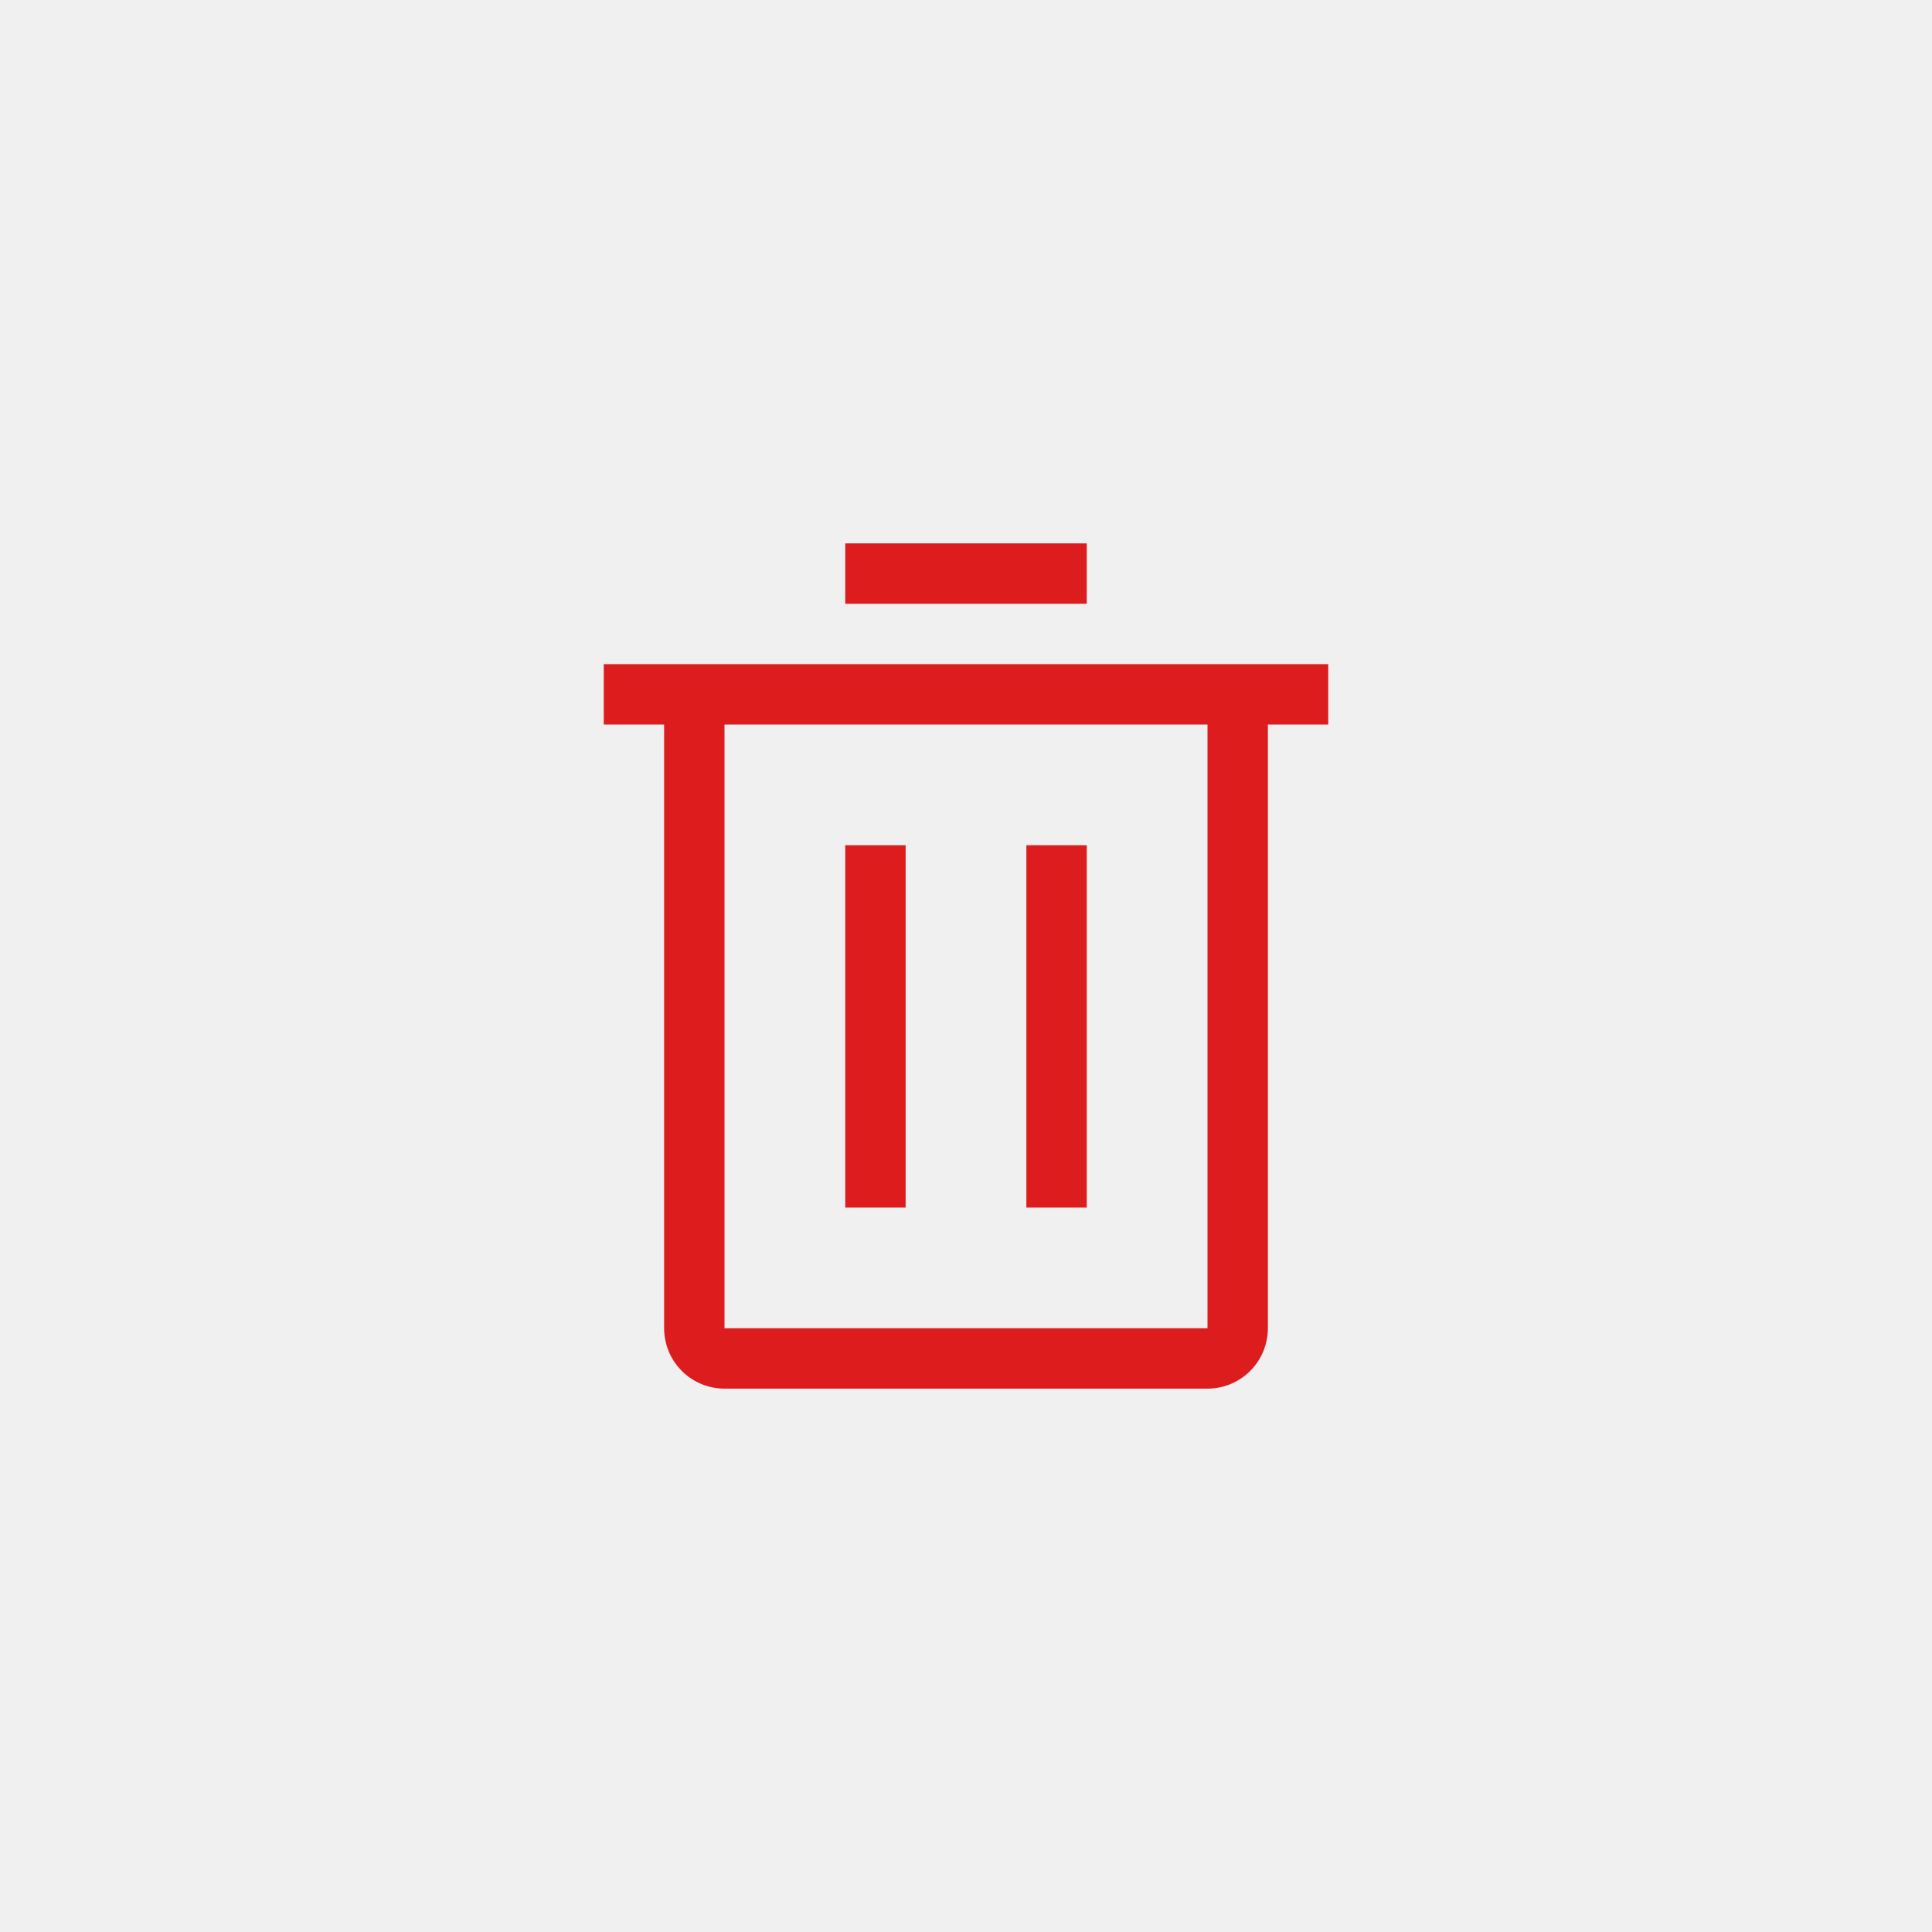
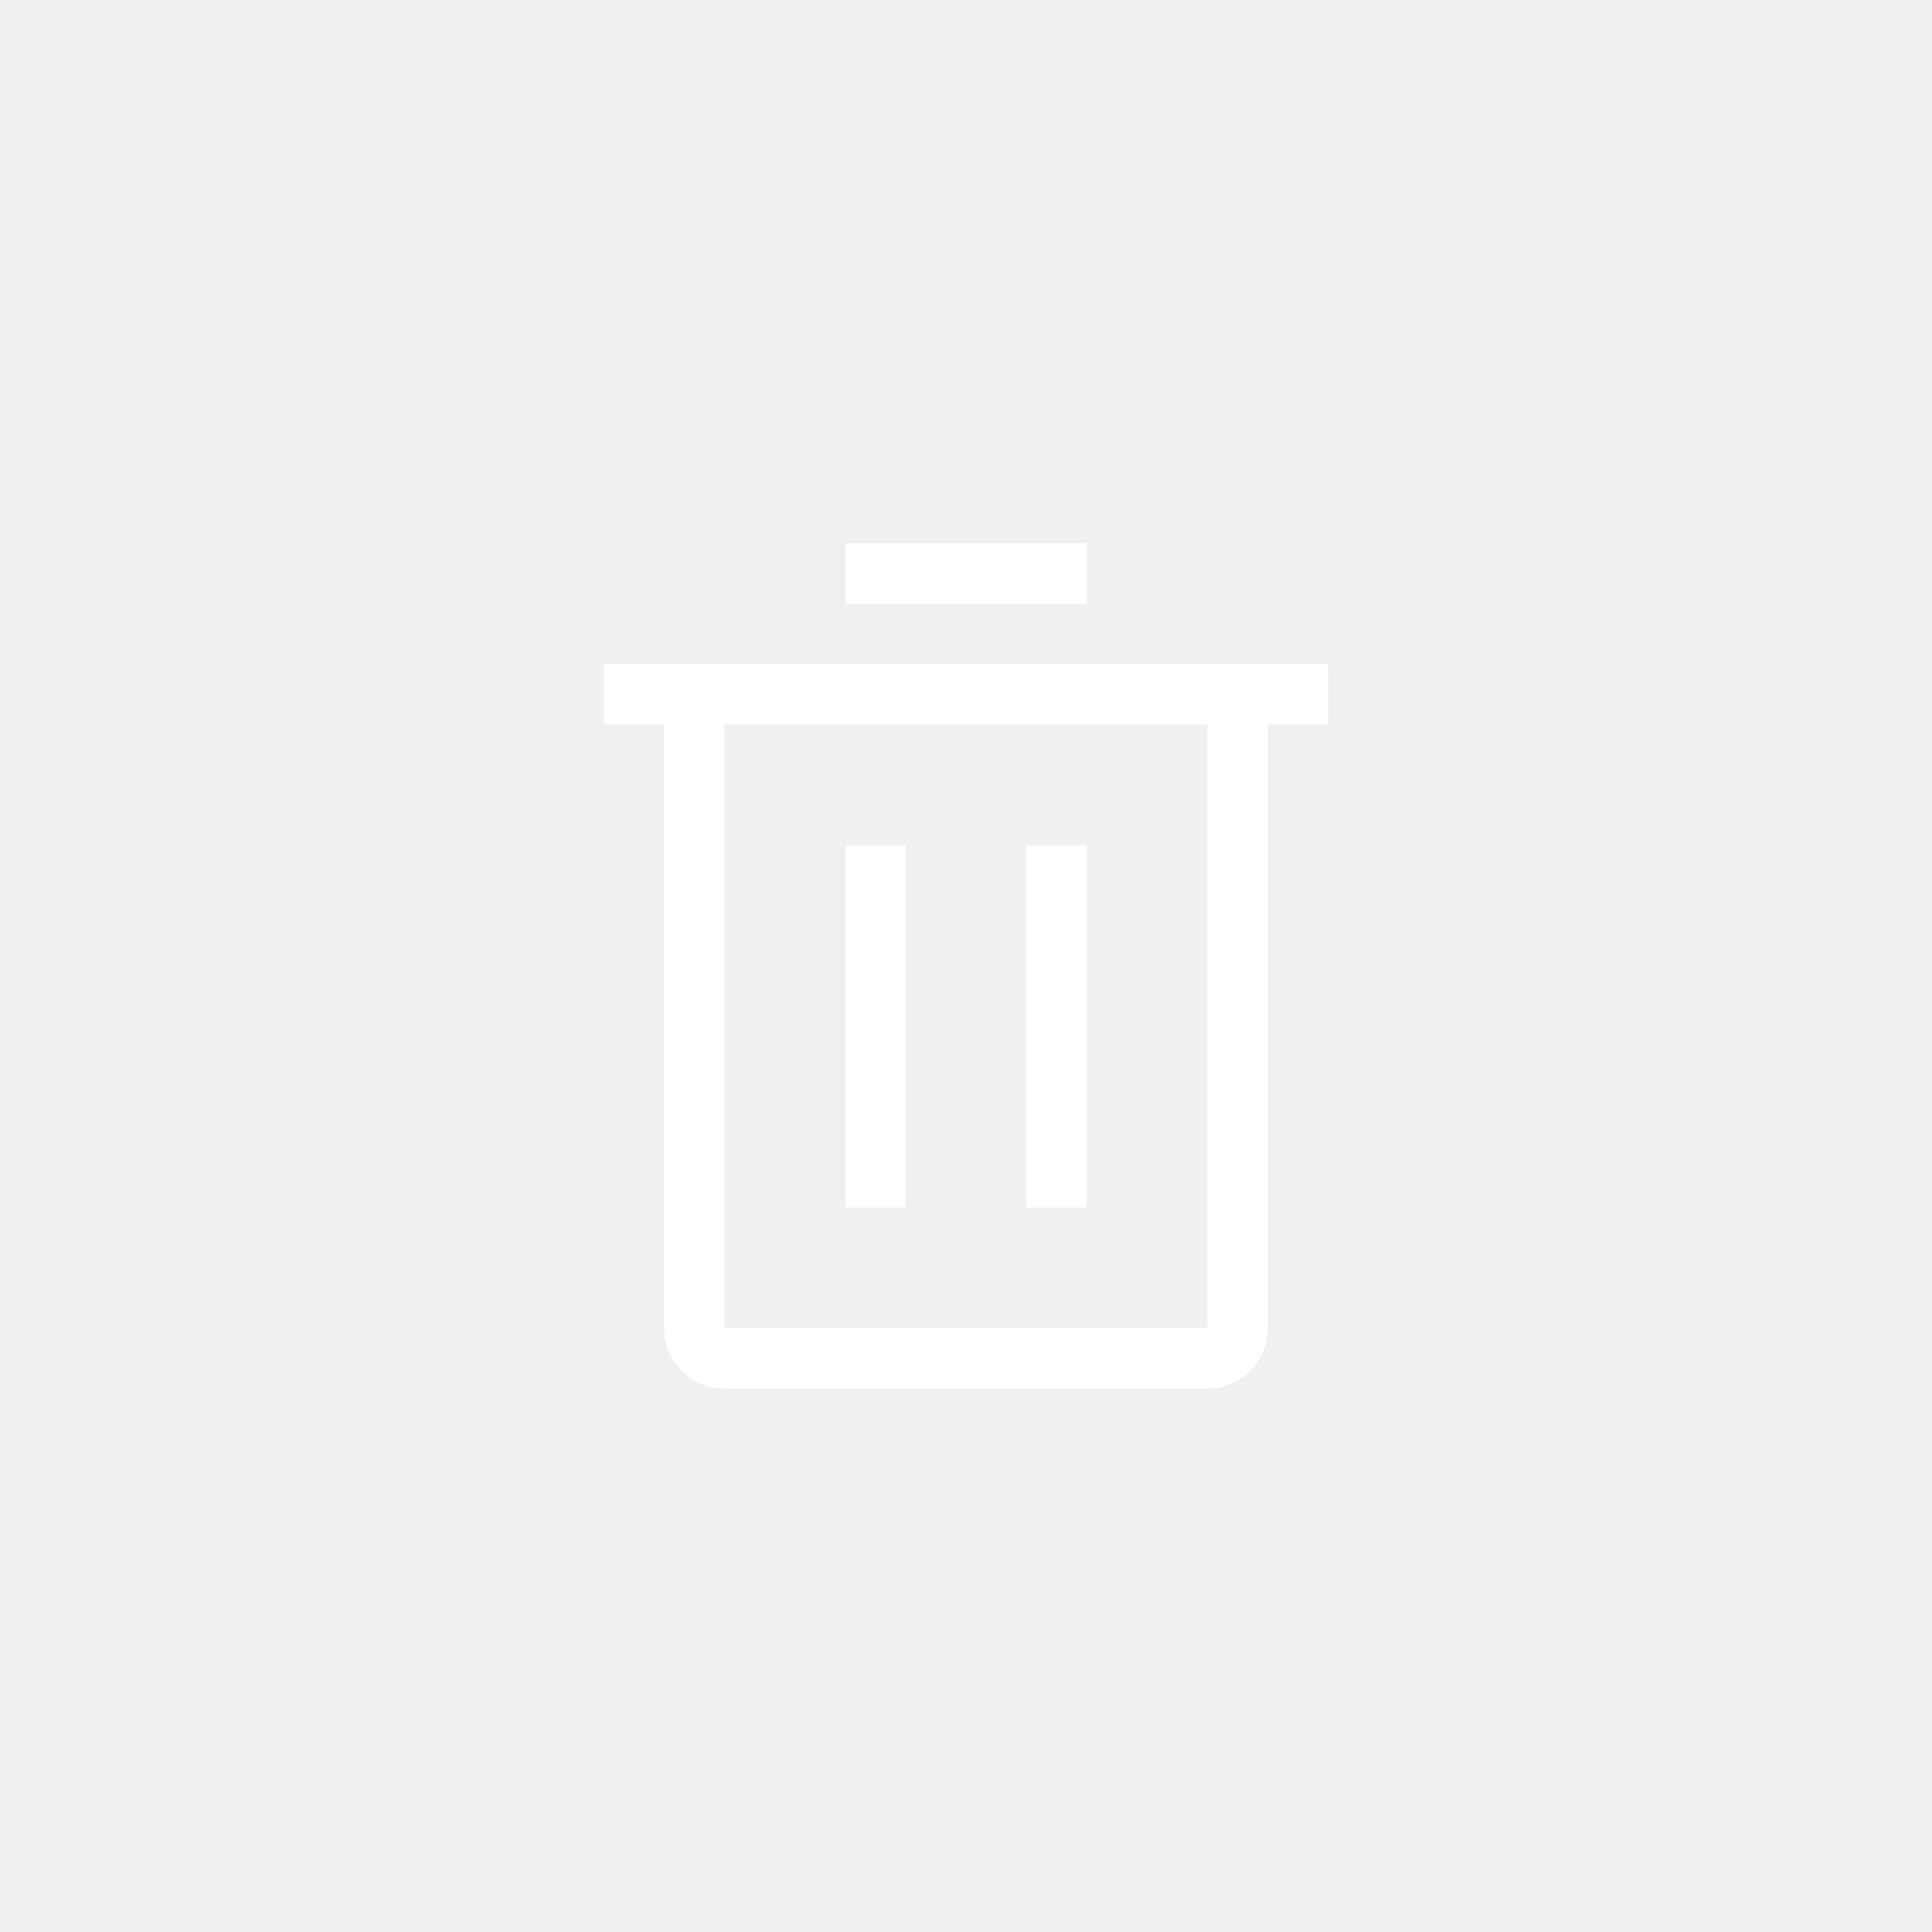
<svg xmlns="http://www.w3.org/2000/svg" width="32" height="32" viewBox="0 0 32 32" fill="none">
-   <path d="M22 11V12H21V22C21 22.265 20.895 22.52 20.707 22.707C20.52 22.895 20.265 23 20 23H12C11.735 23 11.48 22.895 11.293 22.707C11.105 22.52 11 22.265 11 22V12H10V11H22ZM12 12V22H20V12H12ZM15 20H14V14H15V20ZM18 20H17V14H18V20ZM18 10H14V9H18V10Z" fill="#DD1D1D" />
+   <path d="M22 11V12H21V22C21 22.265 20.895 22.52 20.707 22.707C20.52 22.895 20.265 23 20 23H12C11.735 23 11.48 22.895 11.293 22.707C11.105 22.52 11 22.265 11 22V12H10V11H22ZM12 12V22H20V12H12ZM15 20H14V14H15V20ZM18 20H17V14H18V20ZM18 10H14V9H18V10Z" fill="white" />
</svg>
